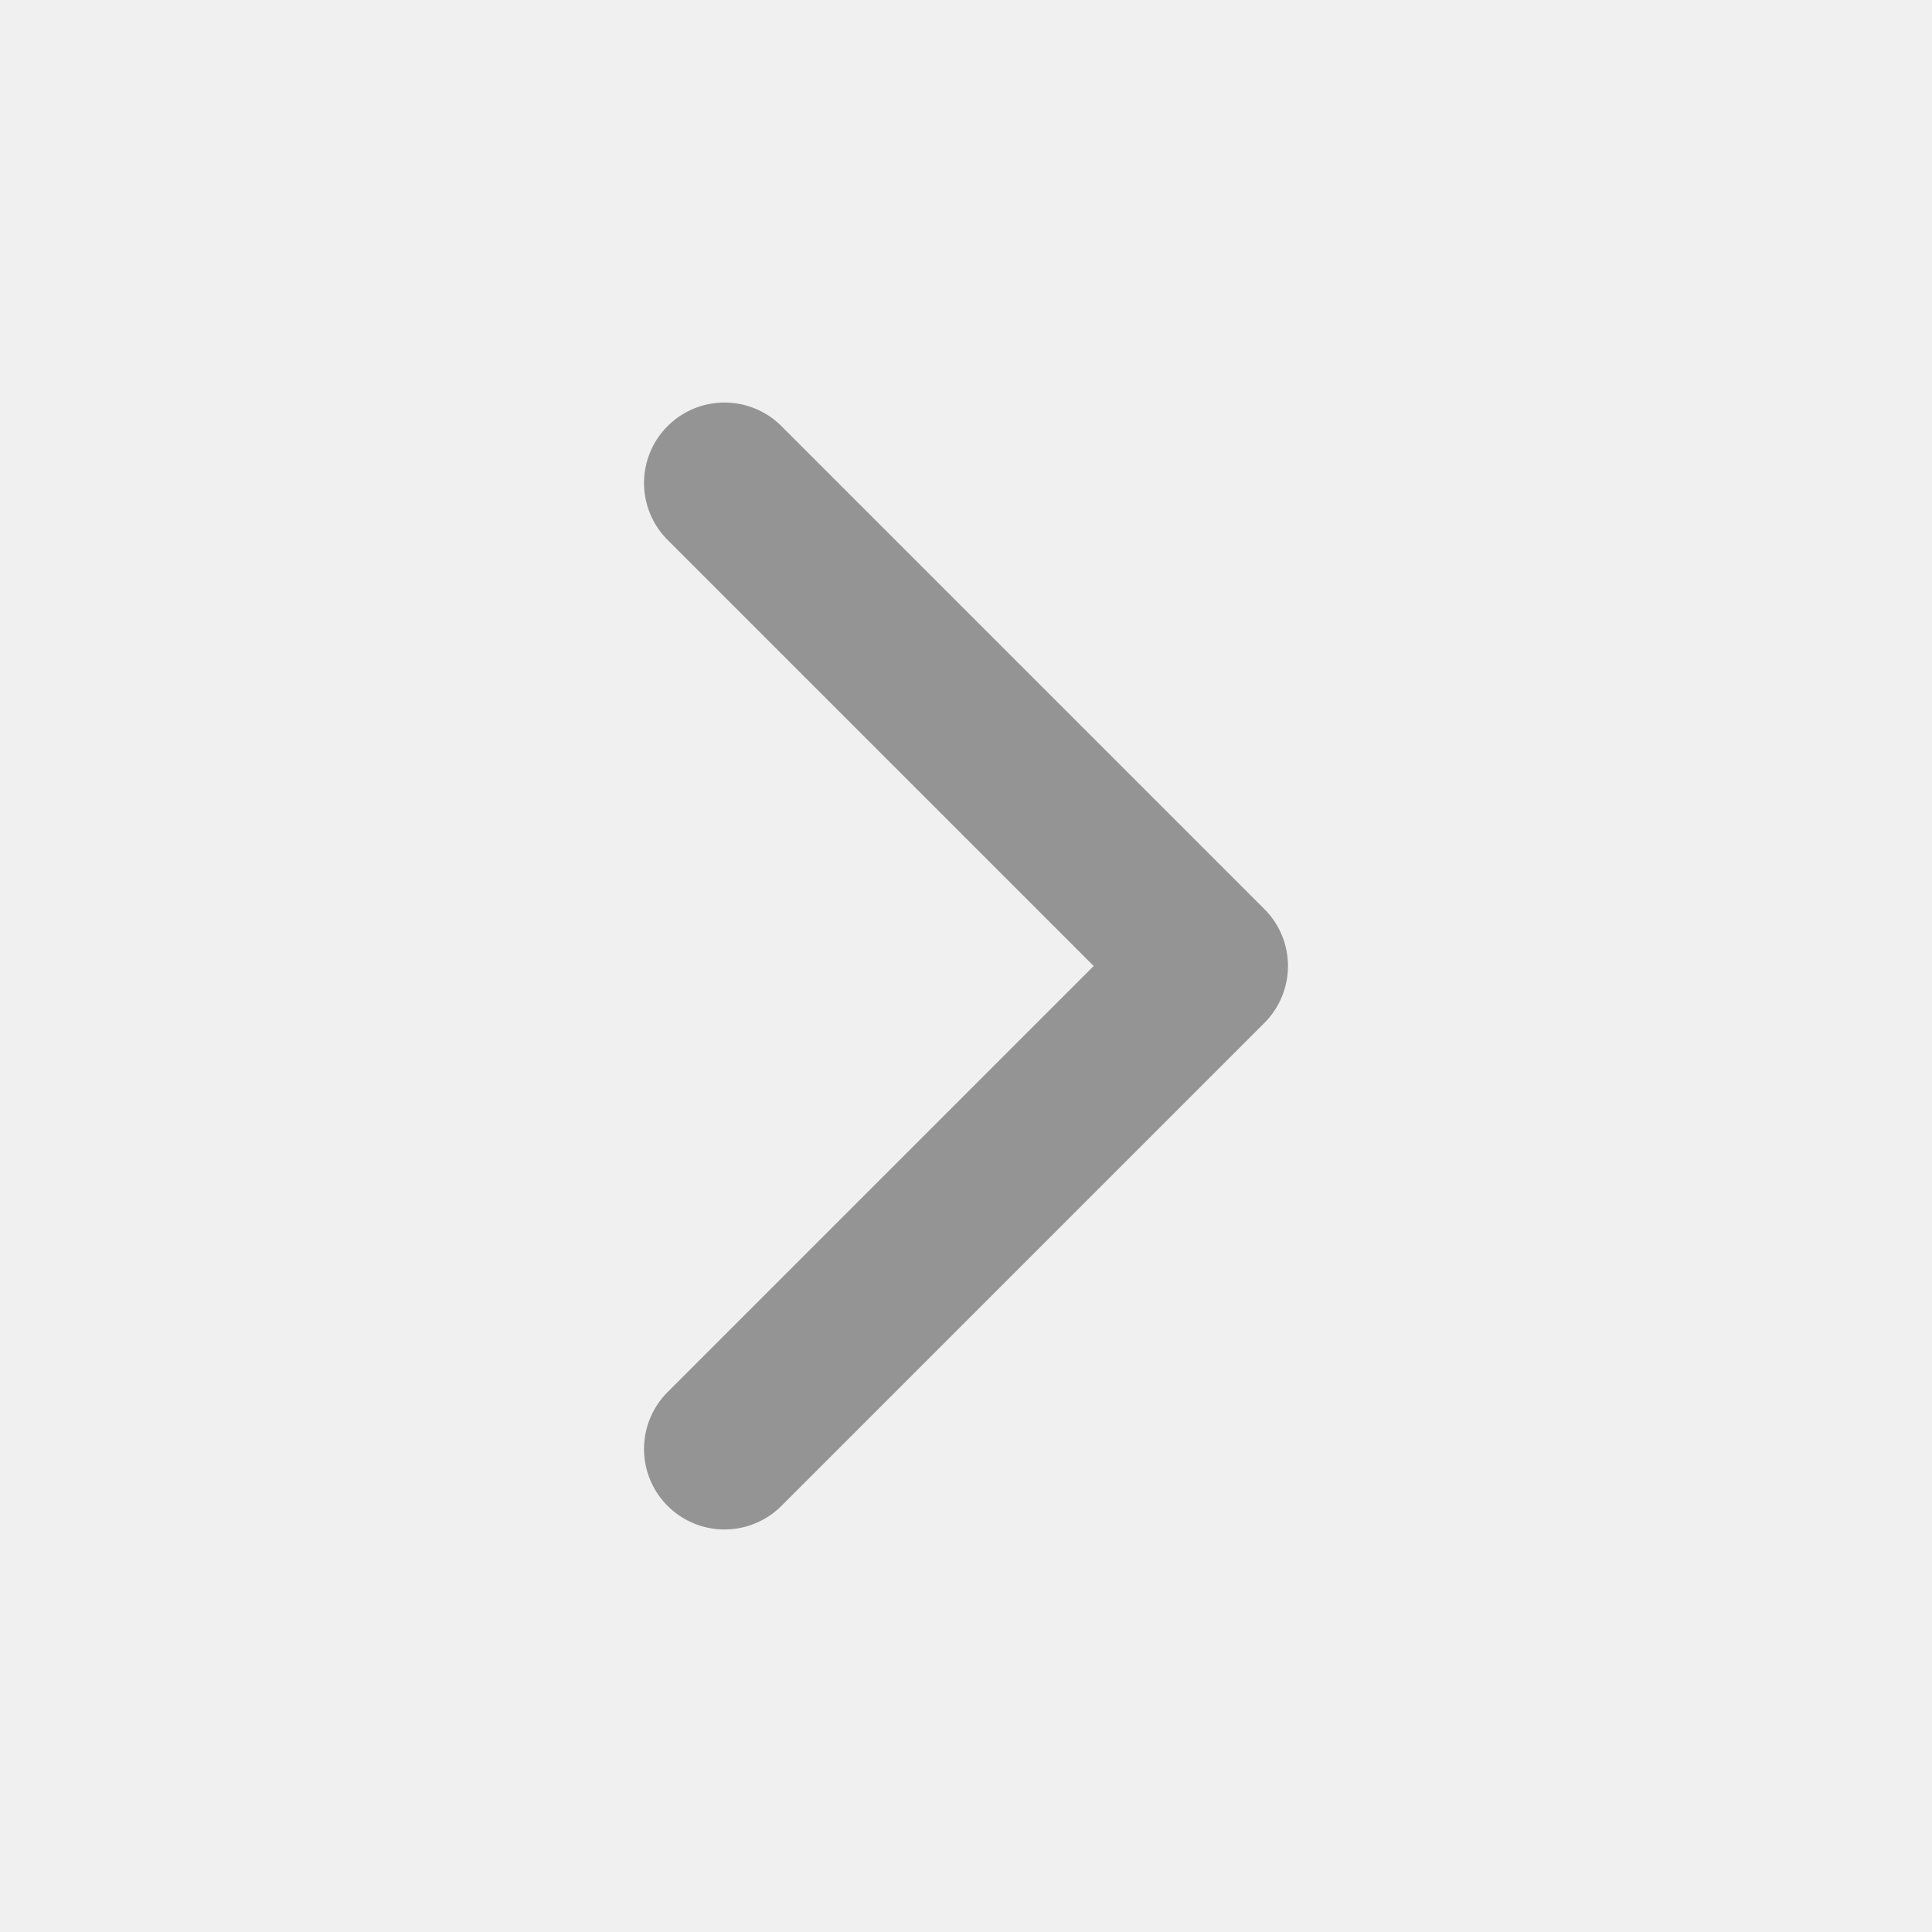
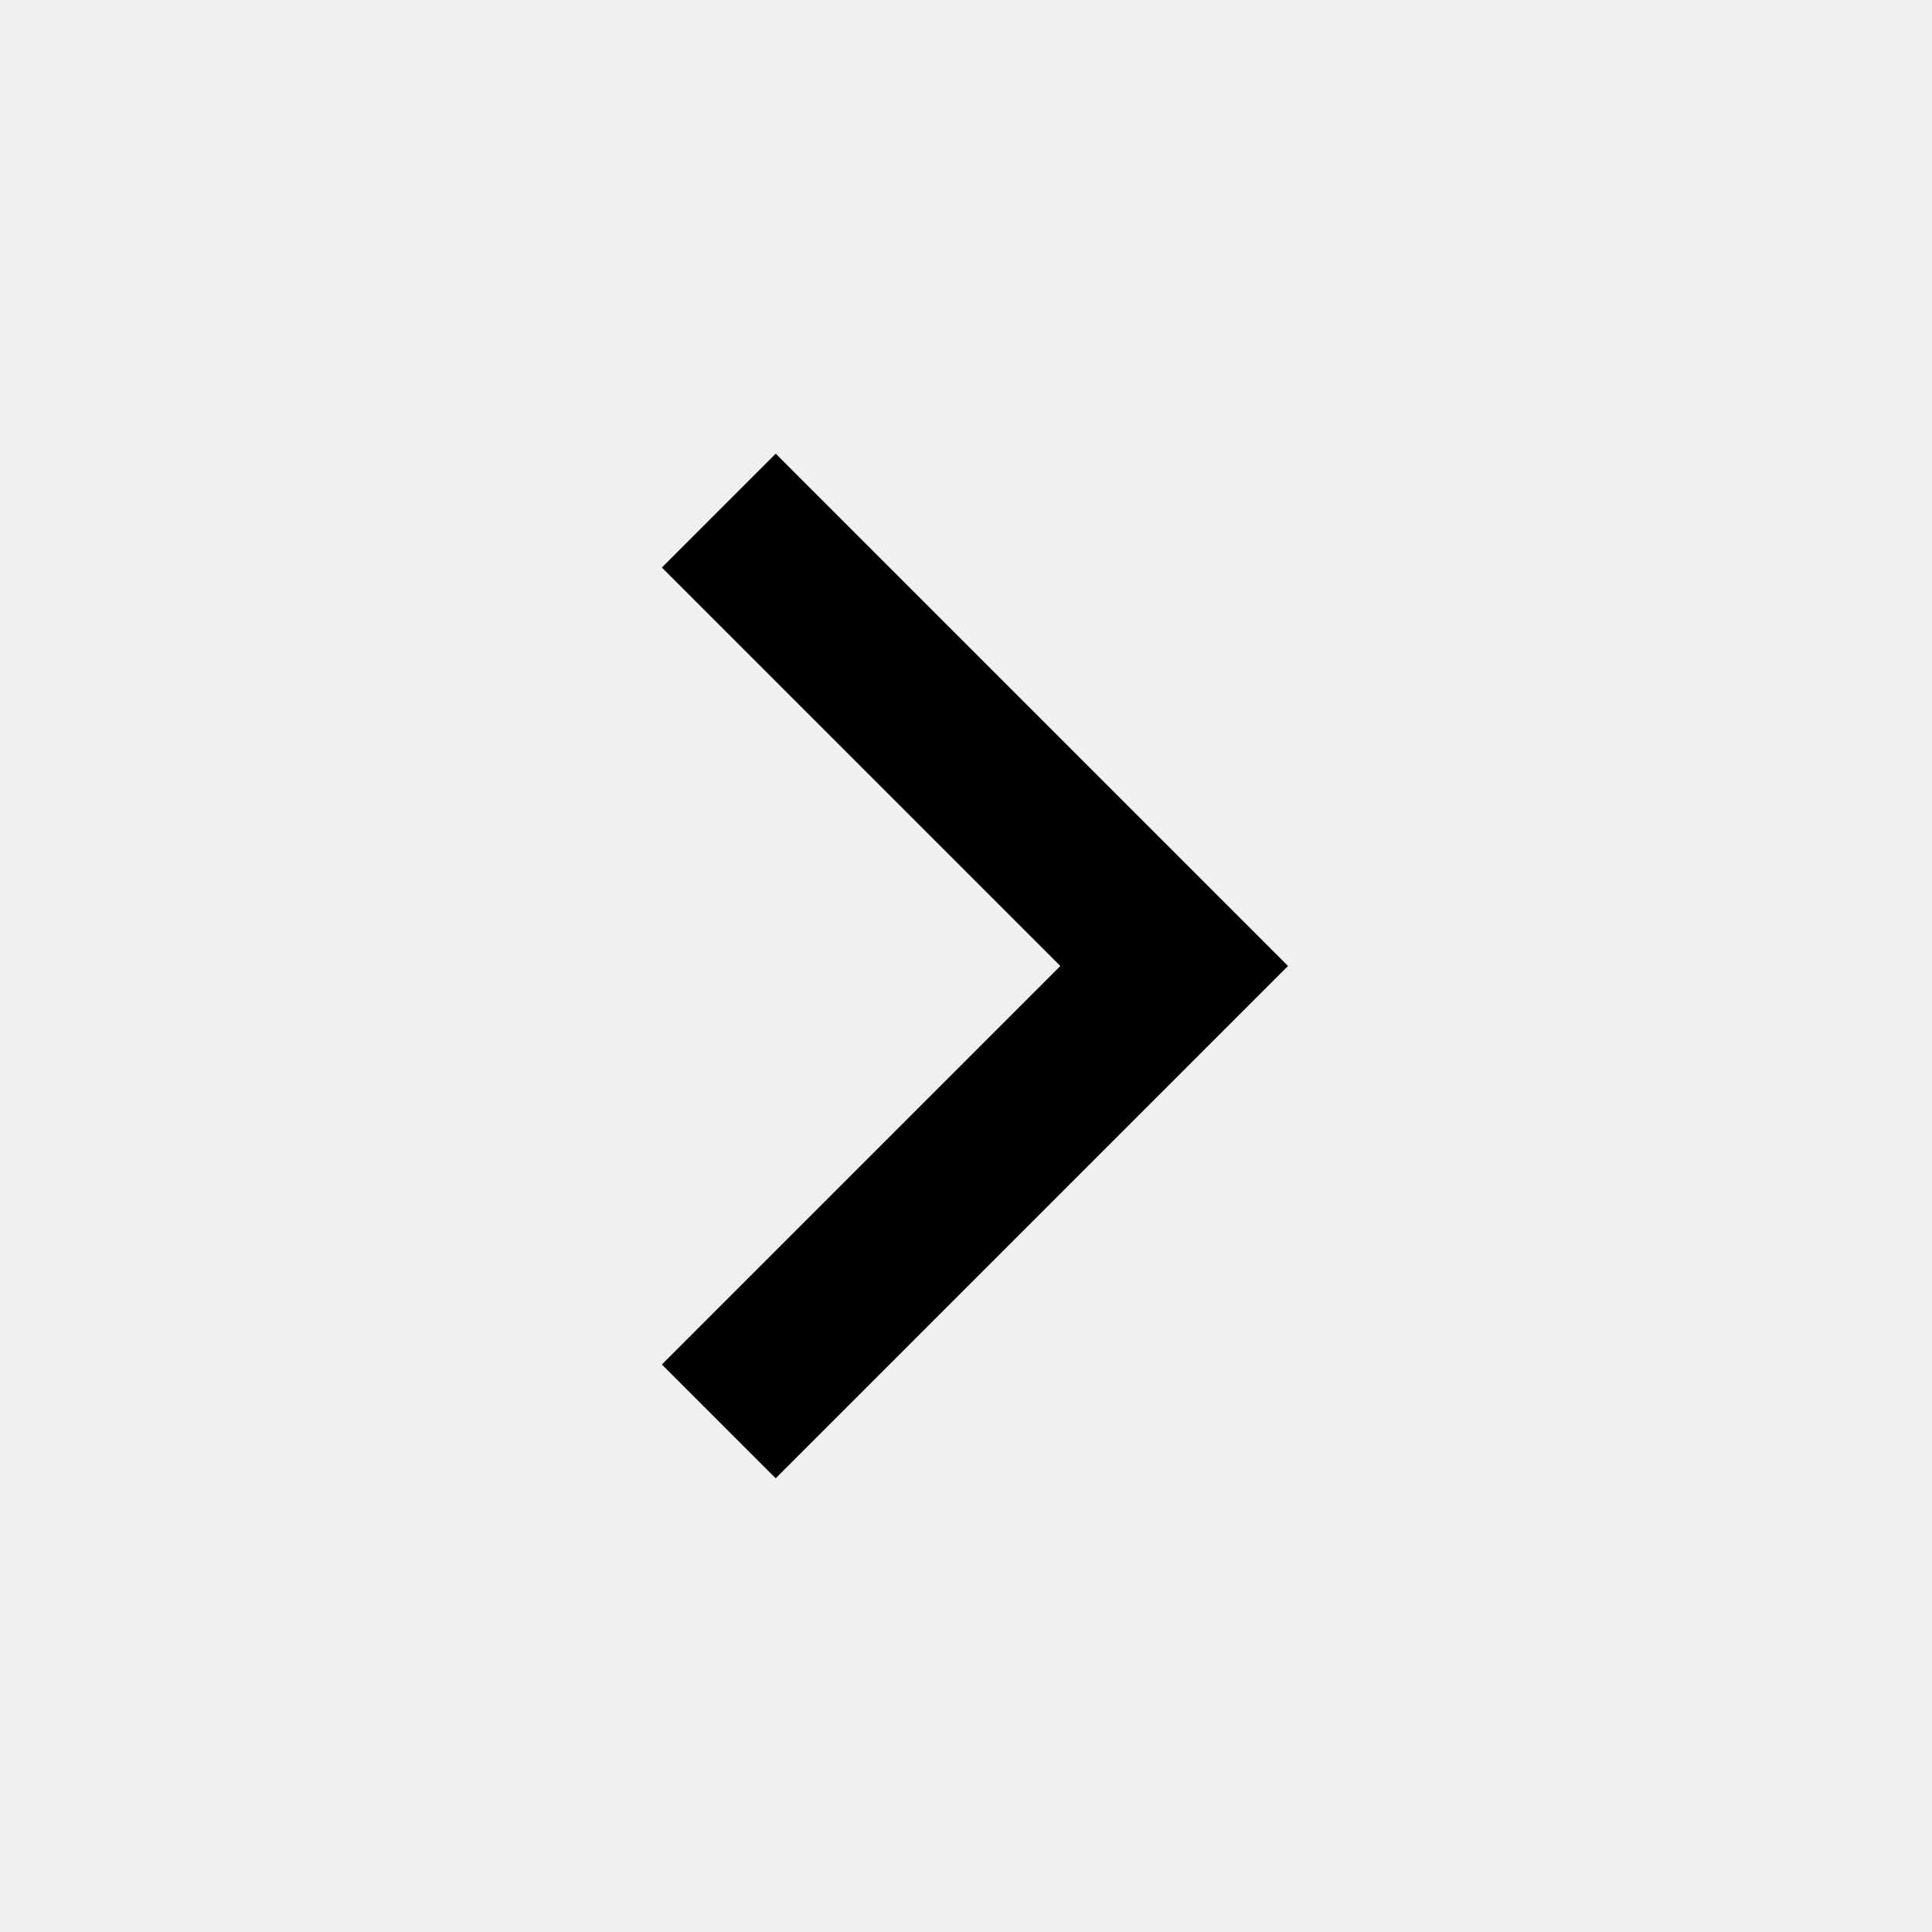
- <svg xmlns="http://www.w3.org/2000/svg" width="16" height="16" viewBox="0 0 16 16" fill="none">
-   <path d="M6 12L10 8L6 4" stroke="#949494" stroke-width="1.333" stroke-linecap="round" stroke-linejoin="round" />
+ <svg xmlns="http://www.w3.org/2000/svg" width="24" height="24" viewBox="0 0 24 24" fill="none">
+   <g clip-path="url(#clip0_104_462)">
+     <path d="M13.172 12L8.222 7.05L9.636 5.636L16 12L9.636 18.364L8.222 16.95L13.172 12Z" fill="black" />
+   </g>
+   <defs>
+     <clipPath id="clip0_104_462">
+       <rect width="24" height="24" fill="white" />
+     </clipPath>
+   </defs>
</svg>
